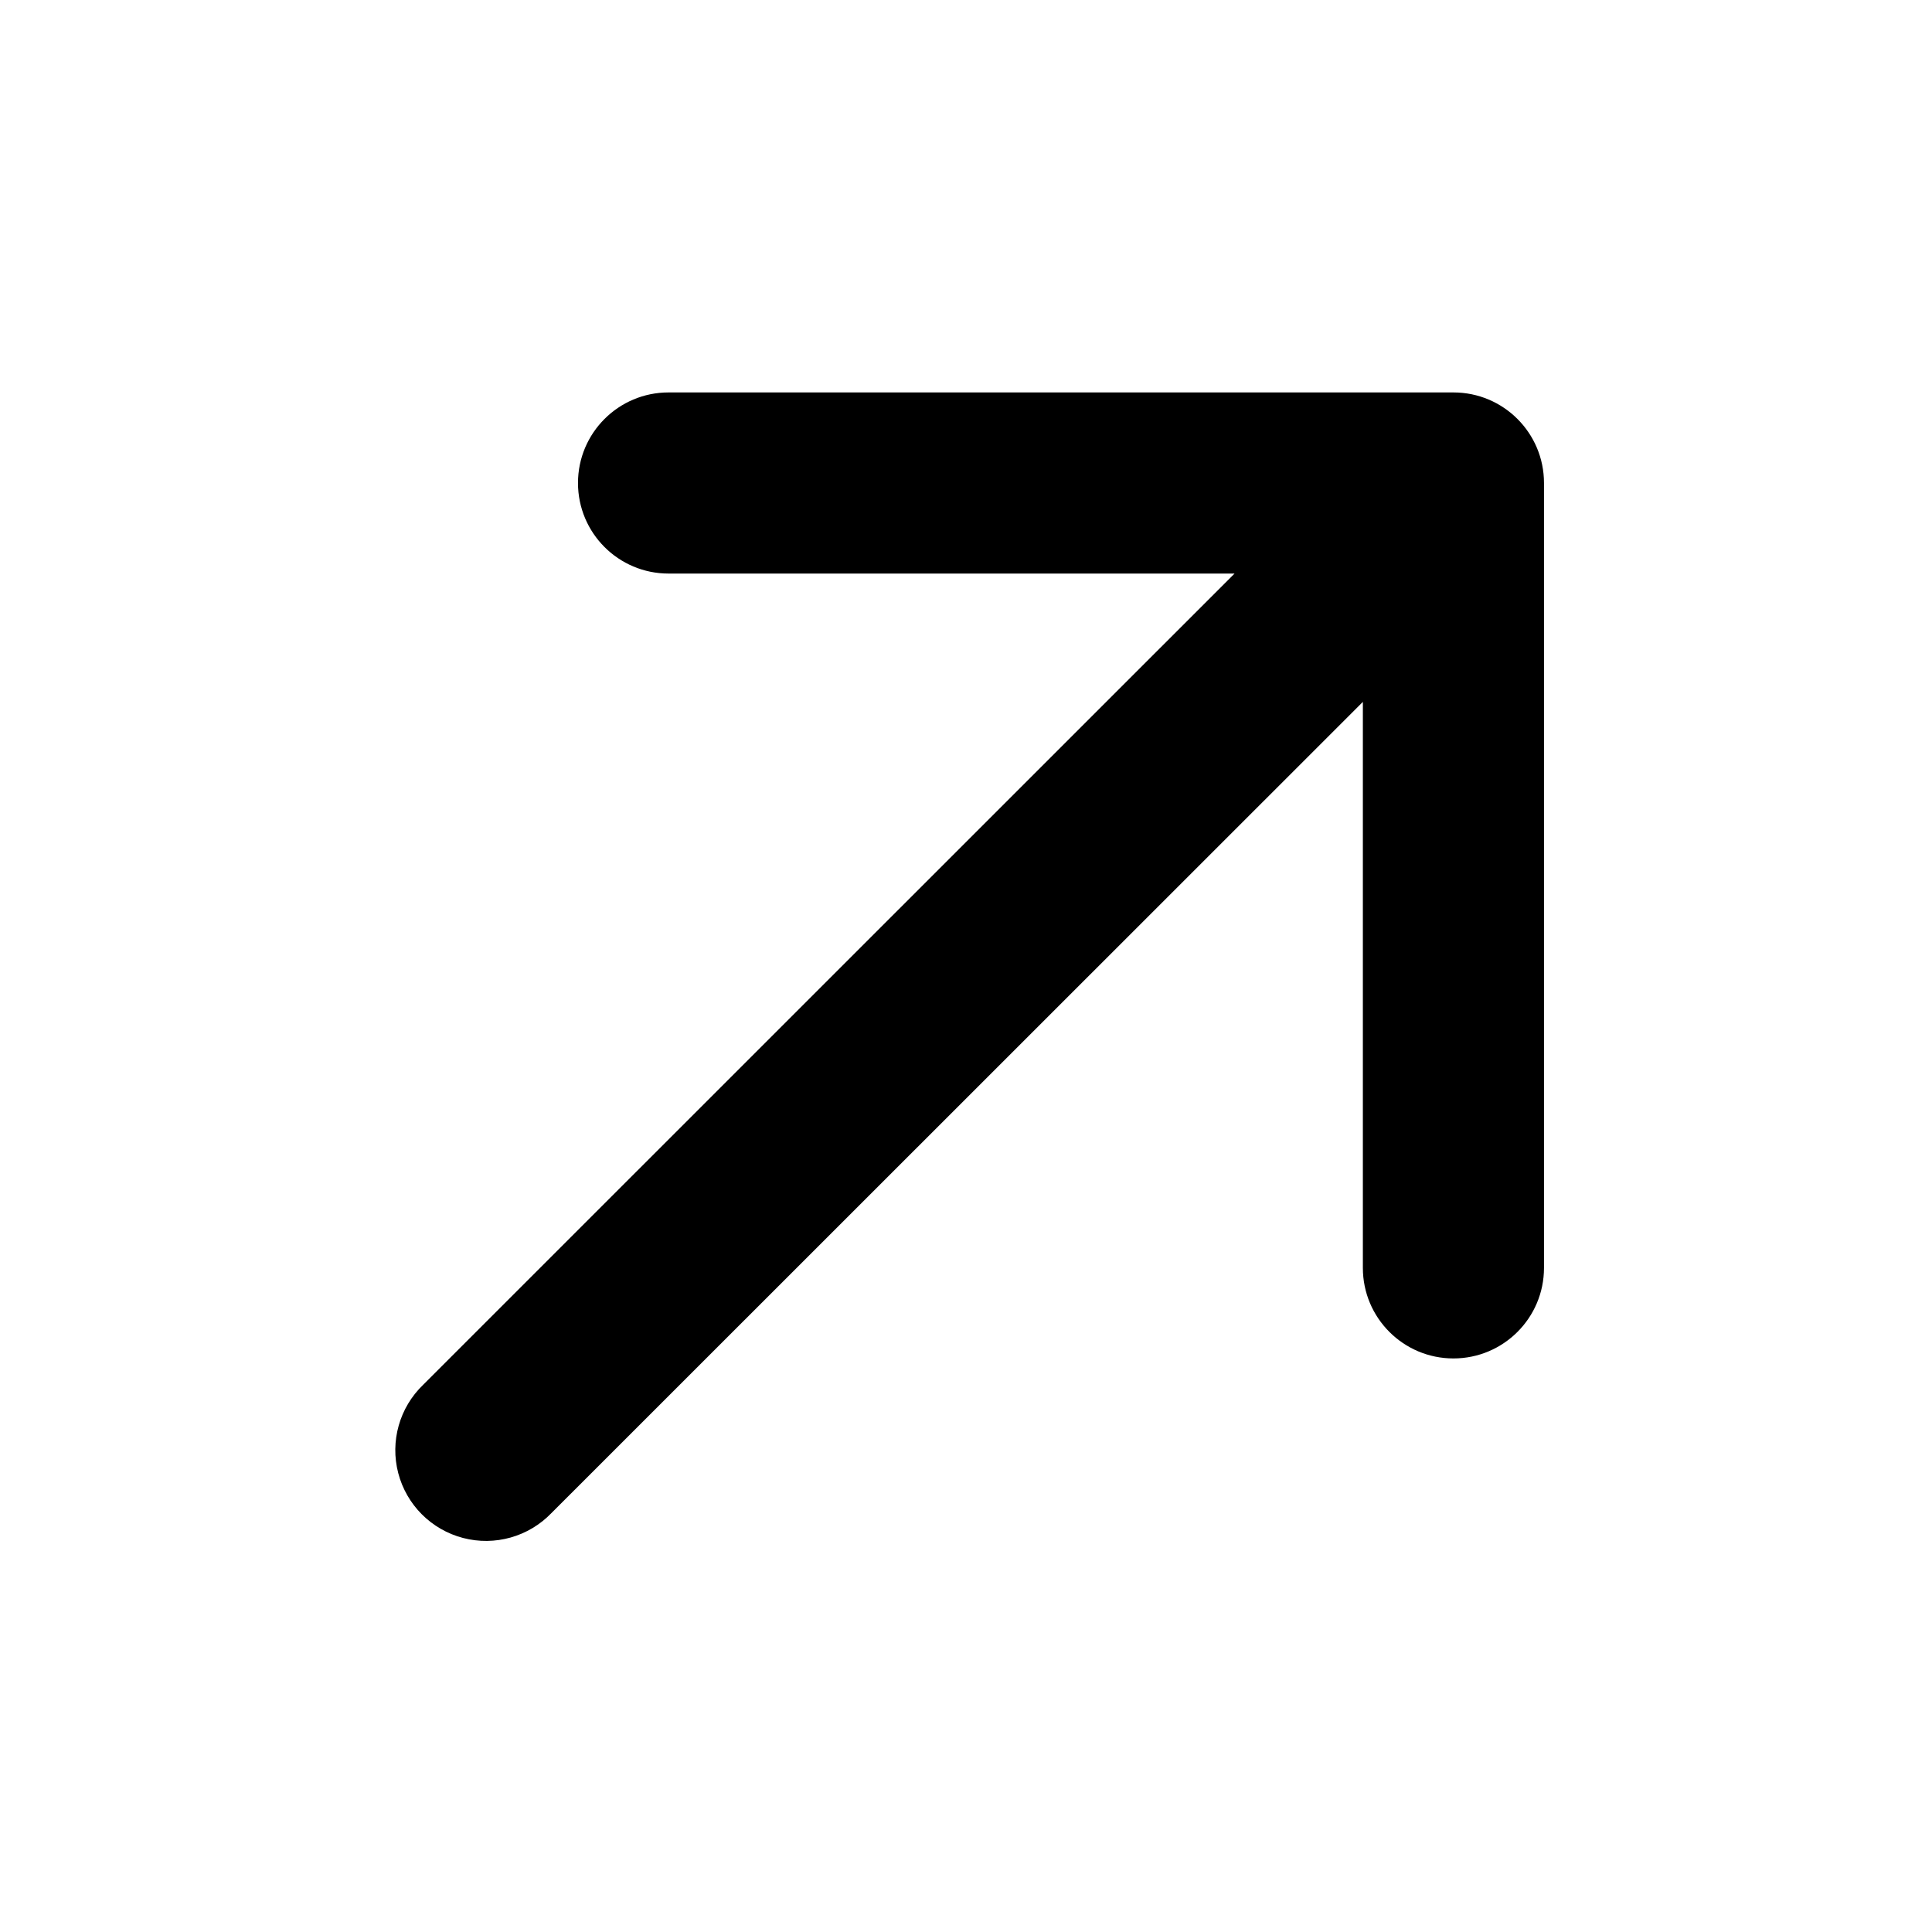
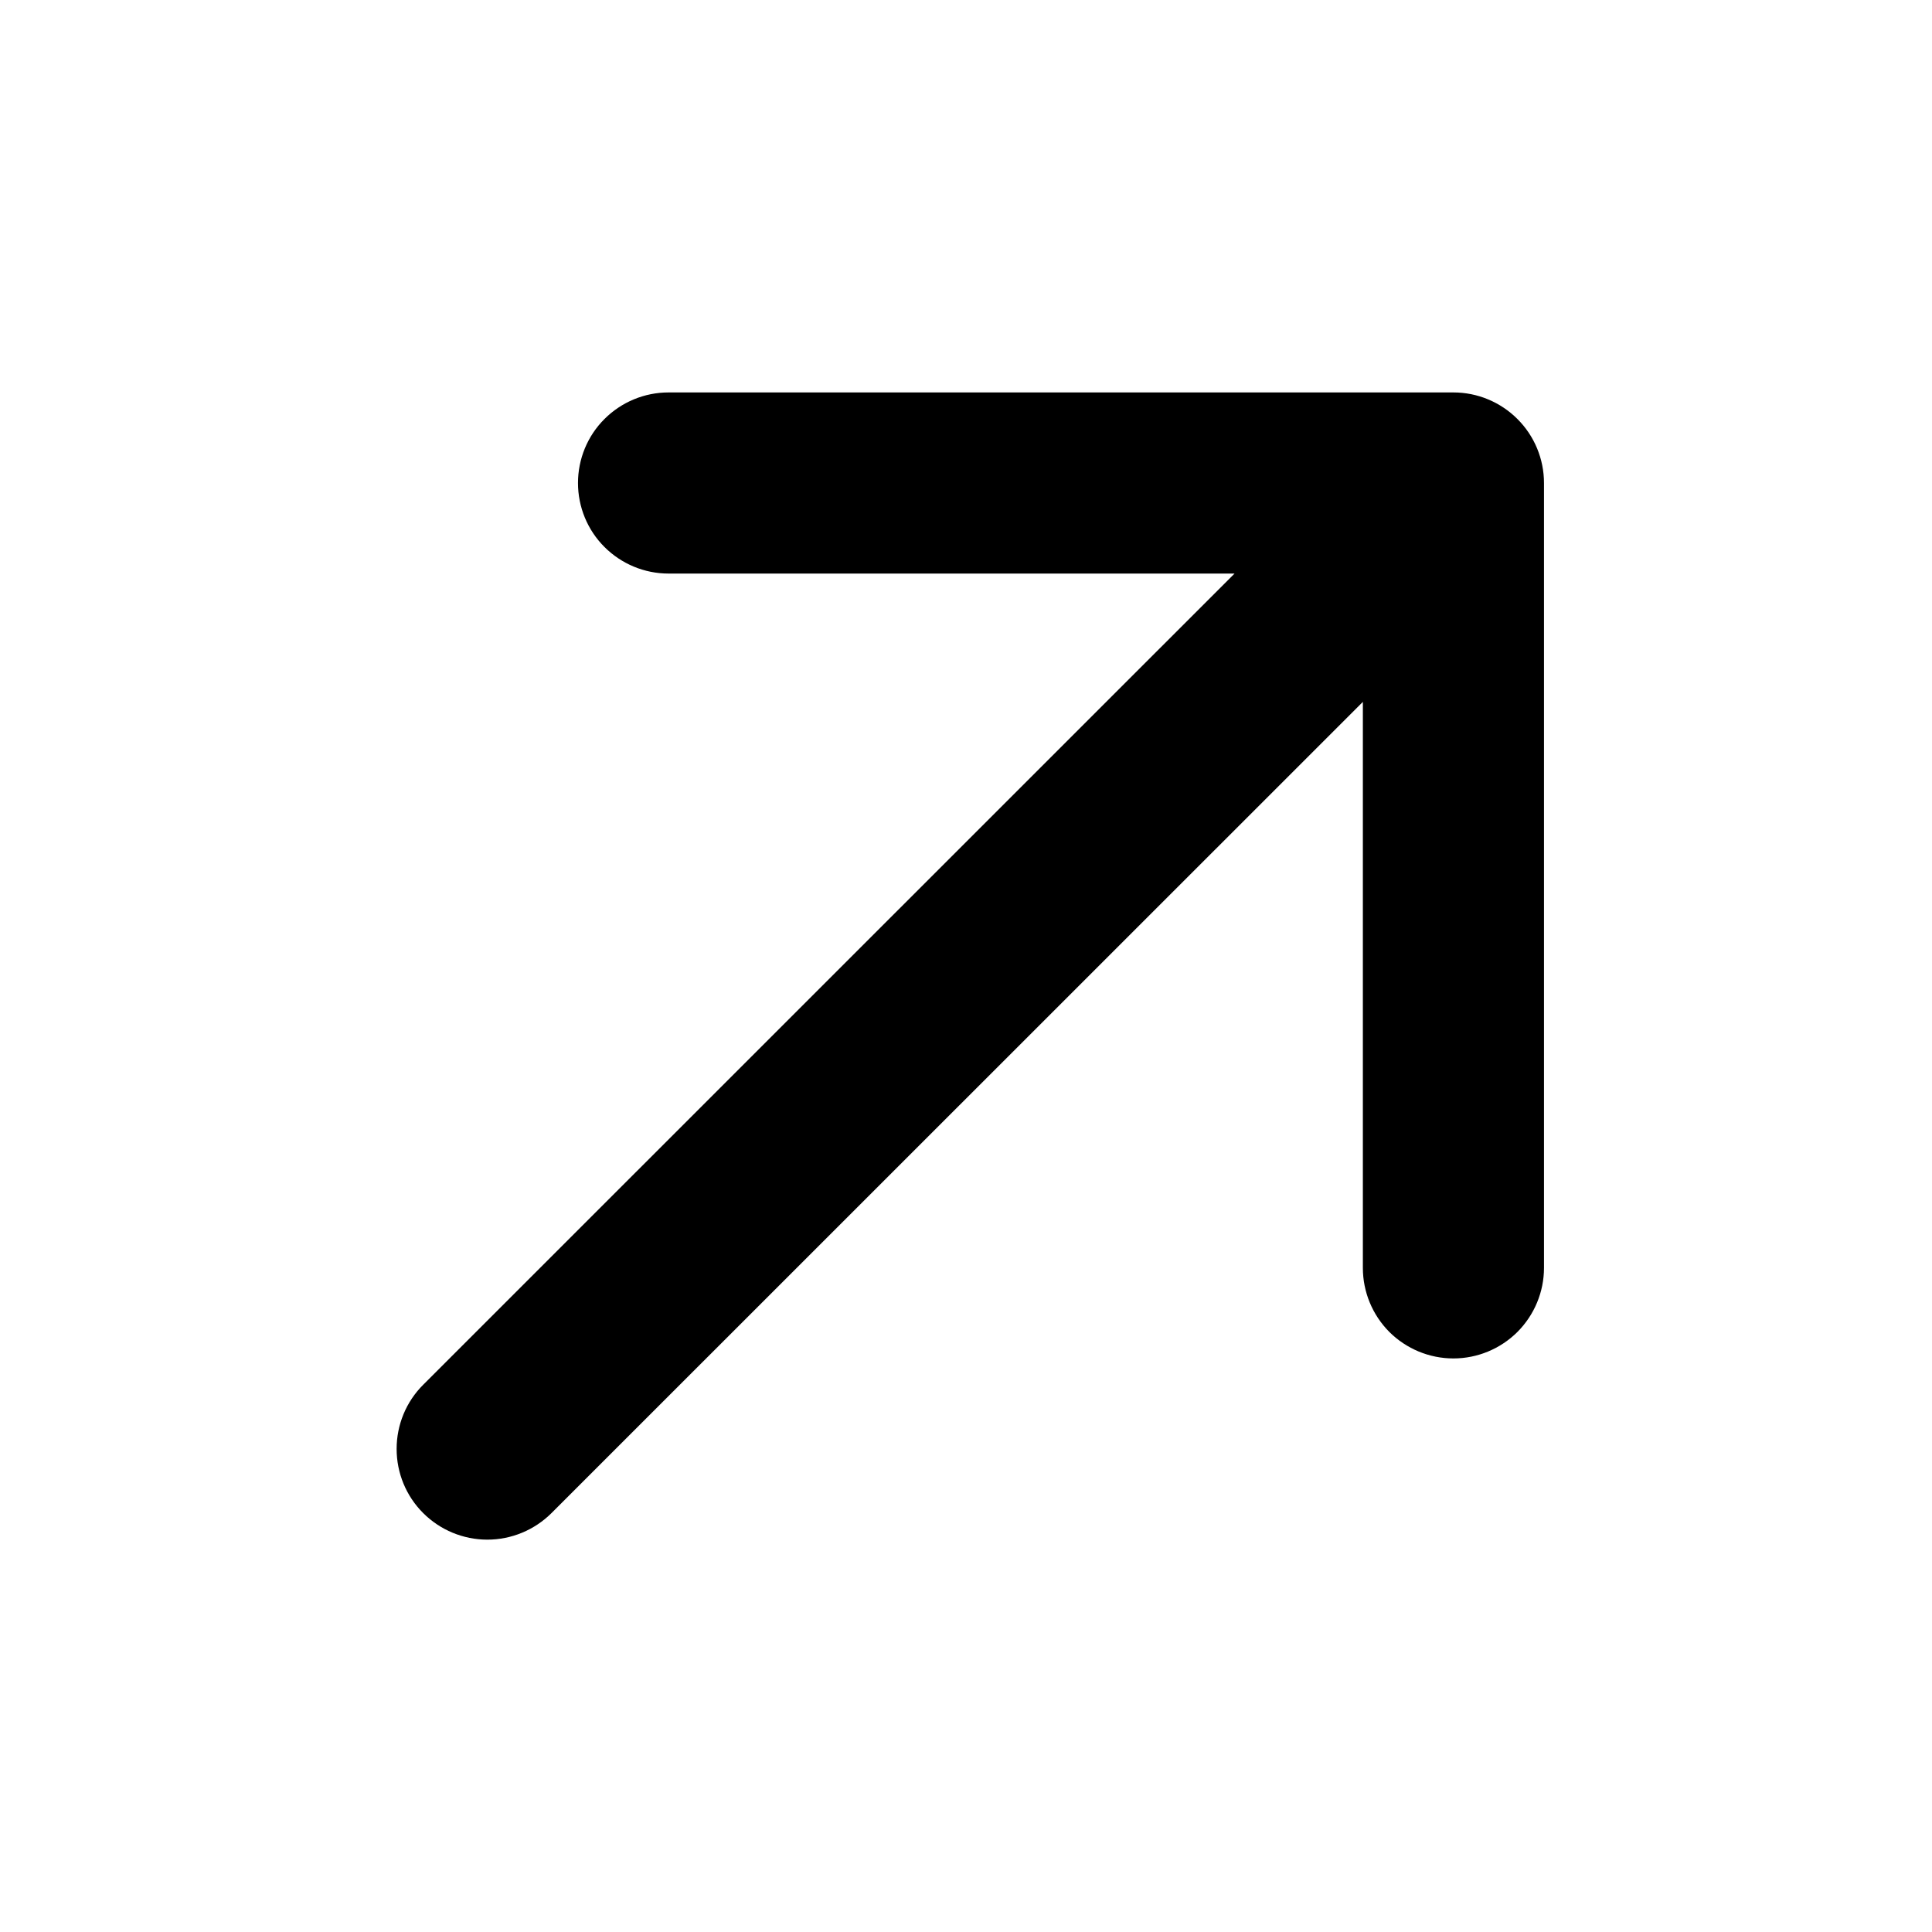
<svg xmlns="http://www.w3.org/2000/svg" viewBox="0 0 24 24" aria-hidden="true" fill="currentColor">
-   <path d="M19.18 6v9.75a1.125 1.125 0 1 1-2.25 0V8.719L6.85 18.796a1.127 1.127 0 1 1-1.593-1.594L15.336 7.125H8.305a1.125 1.125 0 0 1 0-2.25h9.75A1.125 1.125 0 0 1 19.18 6" />
+   <path d="M19.18 6V15.75C19.18 16.048 19.061 16.334 18.85 16.546C18.639 16.756 18.353 16.875 18.055 16.875C17.756 16.875 17.47 16.756 17.259 16.546C17.048 16.334 16.93 16.048 16.93 15.75V8.719L6.851 18.796C6.639 19.007 6.353 19.126 6.054 19.126C5.755 19.126 5.468 19.007 5.257 18.796C5.045 18.585 4.927 18.298 4.927 17.999C4.927 17.7 5.045 17.413 5.257 17.202L15.336 7.125H8.305C8.006 7.125 7.72 7.006 7.509 6.795C7.298 6.585 7.18 6.298 7.18 6C7.18 5.702 7.298 5.415 7.509 5.205C7.72 4.994 8.006 4.875 8.305 4.875H18.055C18.353 4.875 18.639 4.994 18.85 5.205C19.061 5.415 19.18 5.702 19.18 6Z" />
</svg>
